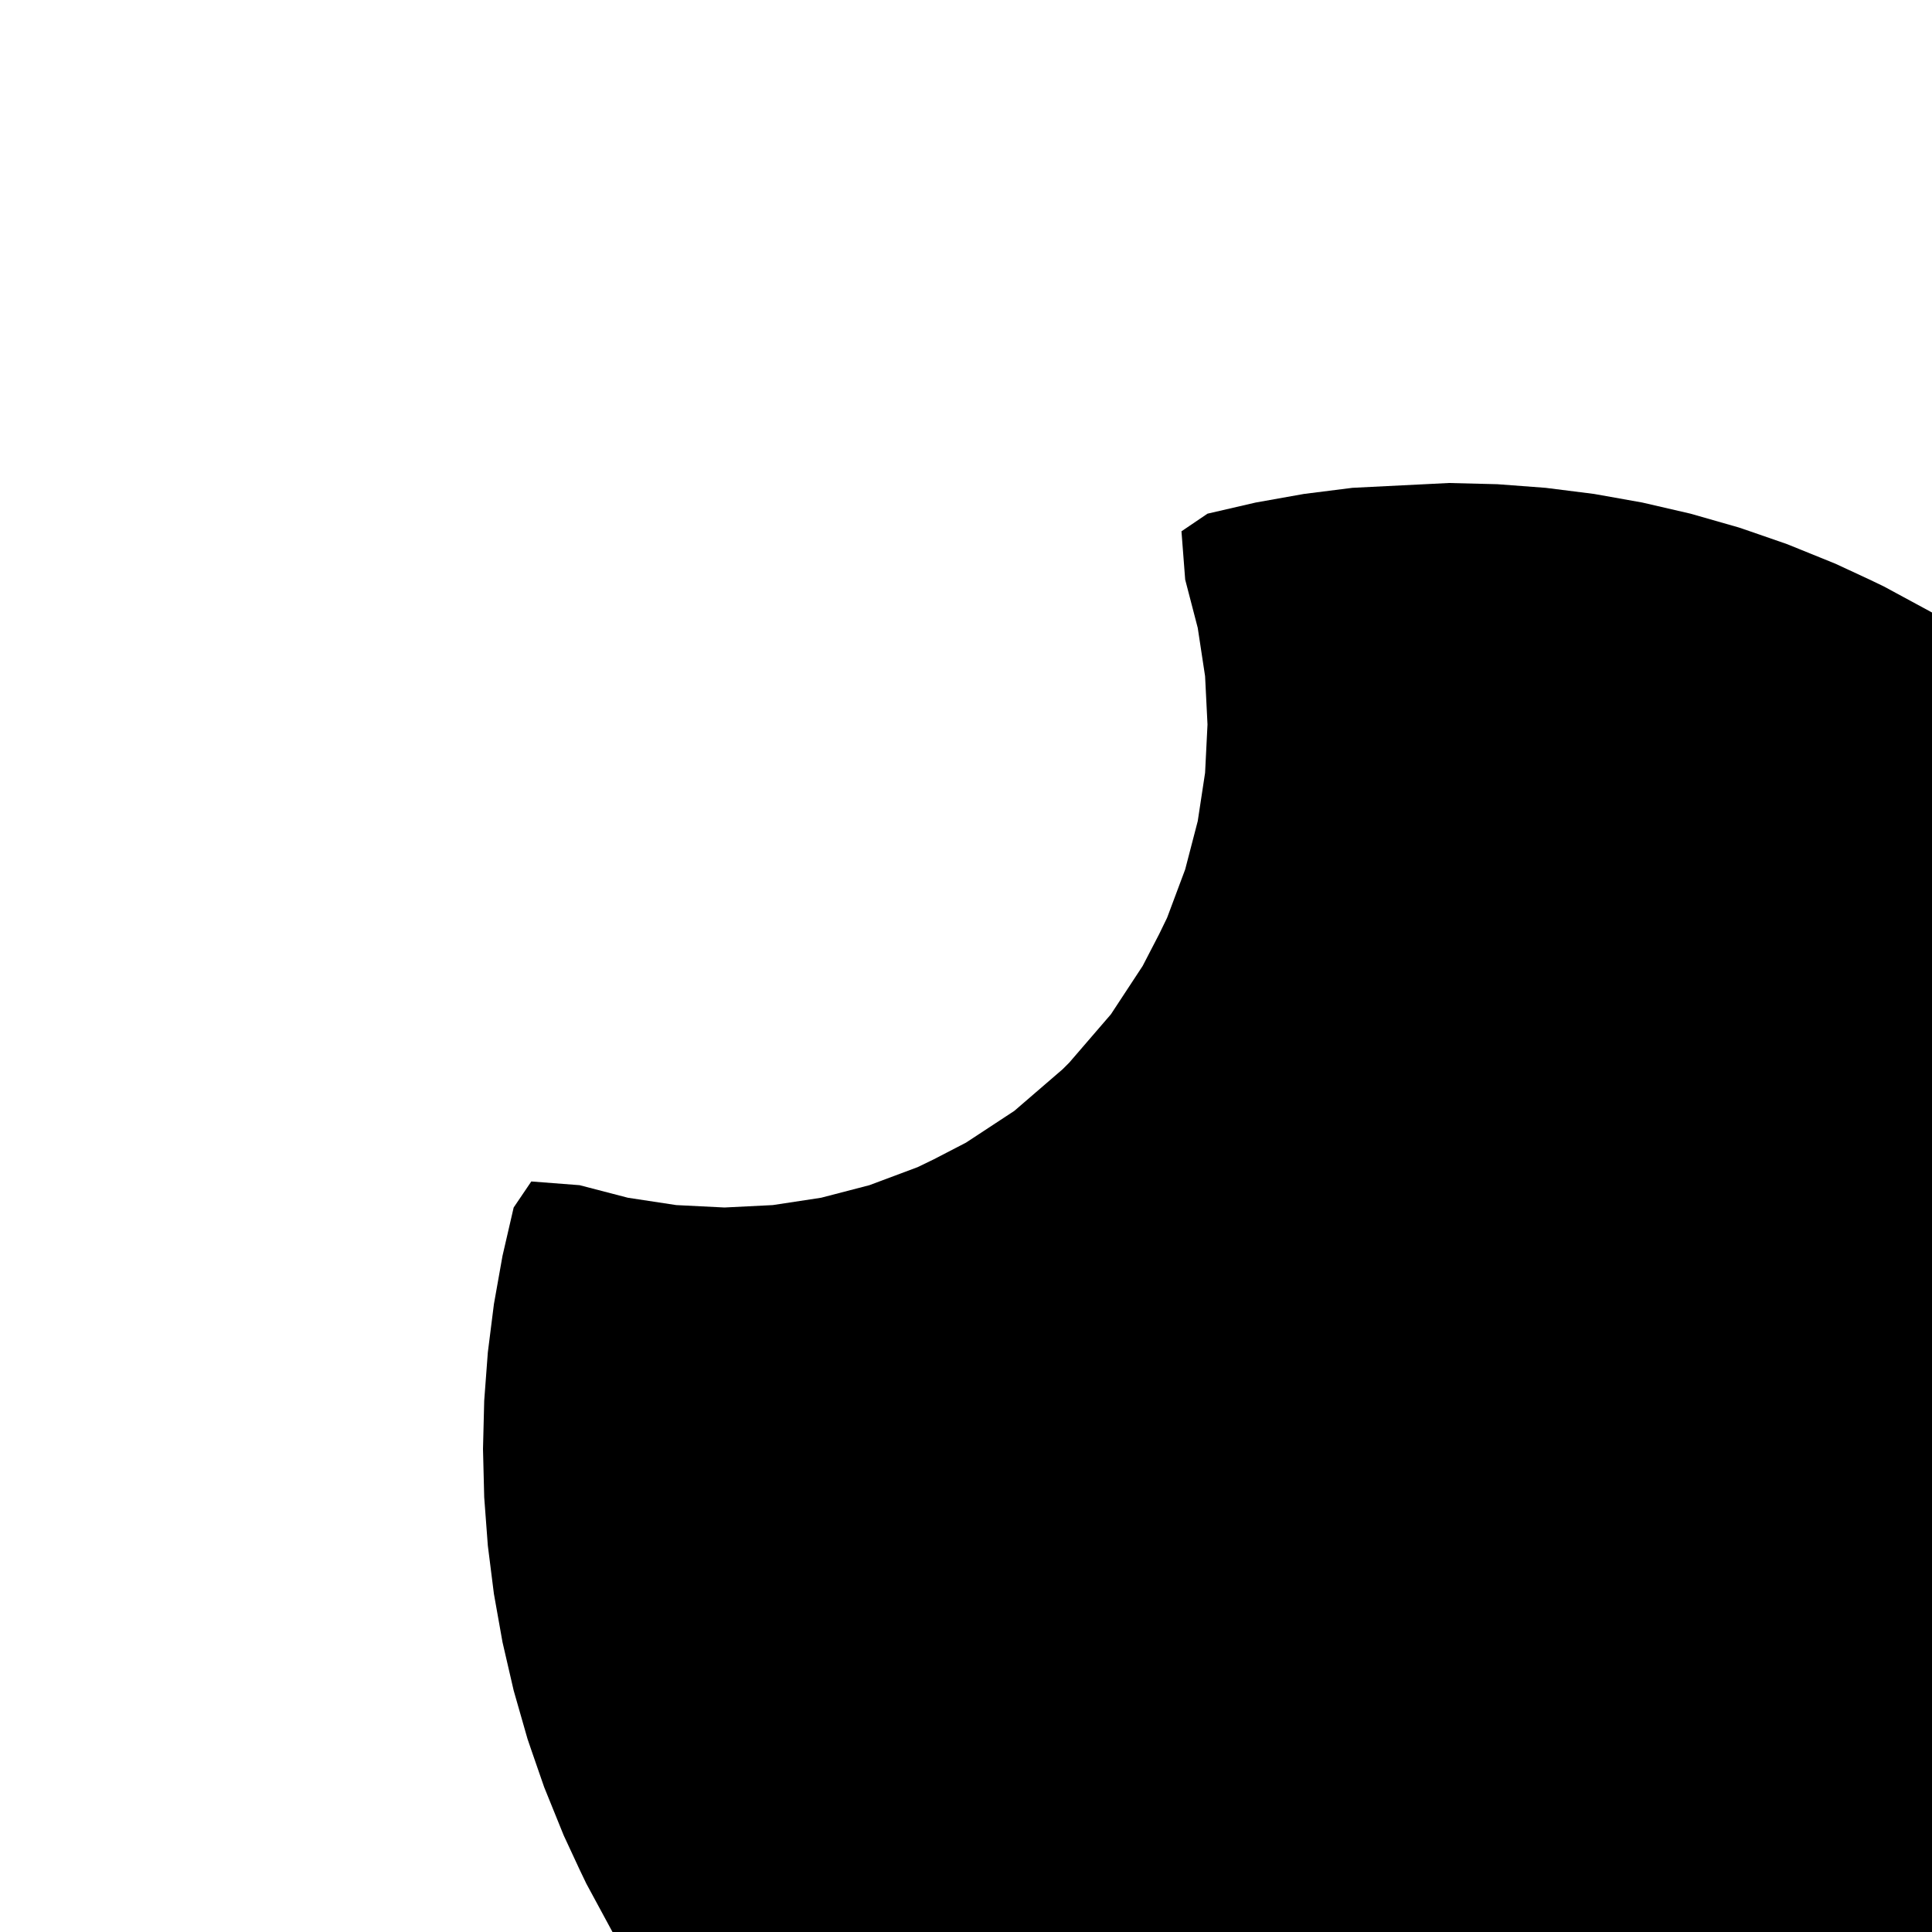
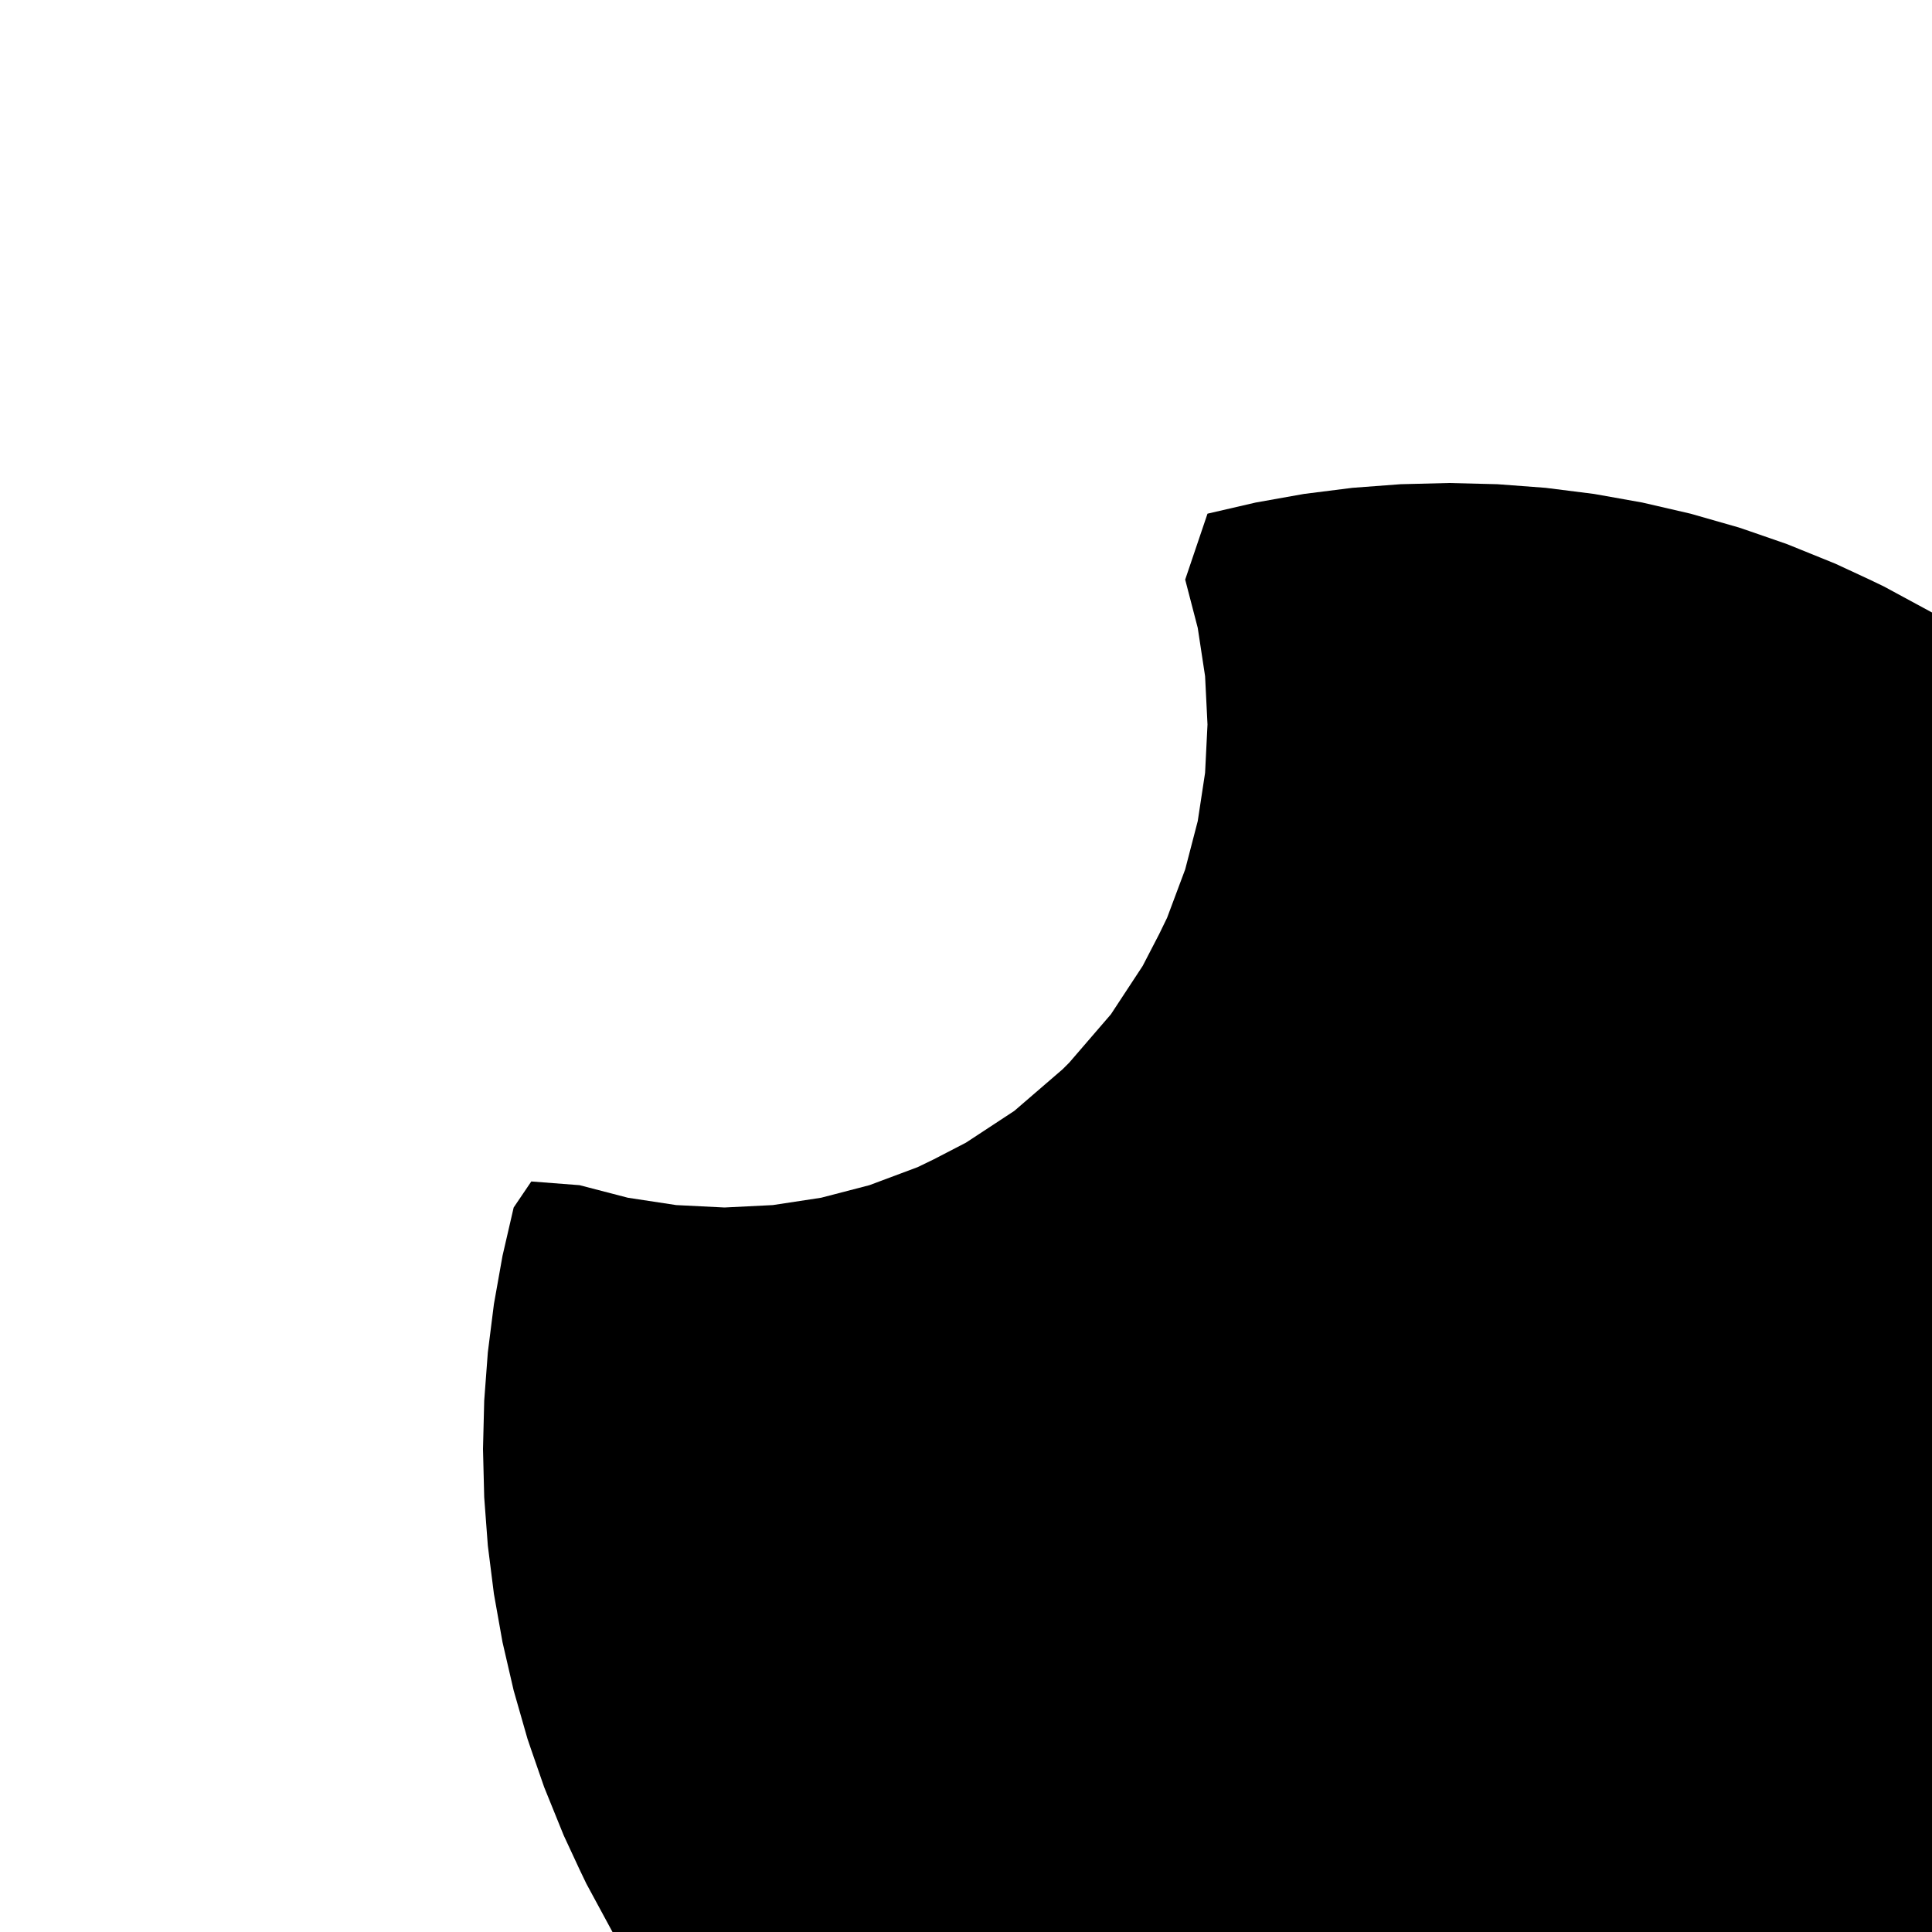
<svg xmlns="http://www.w3.org/2000/svg" viewbox="0 0 88 88">
-   <path fill-rule="evenodd" d="  M30 10  L30 10  L31 10.025  L32 10.1  L33 10.226  L34 10.404  L35 10.635  L36 10.921  L36.232 11  L37 11.266  L38 11.671  L38.708 12  L39 12.14  L40 12.681  L40.527 13  L41 13.299  L42 14  L43 14.803  L43.225 15  L44 15.721  L44.279 16  L45 16.775  L45.197 17  L46 18  L46.701 19  L47 19.473  L47.319 20  L47.86 21  L48 21.292  L48.329 22  L48.734 23  L49 23.768  L49.079 24  L49.365 25  L49.596 26  L49.774 27  L49.9 28  L49.975 29  L50 30  L49.975 31  L49.9 32  L49.774 33  L49.596 34  L49.365 35  L49.079 36  L49 36.232  L48.734 37  L48.329 38  L48 38.708  L47.86 39  L47.319 40  L47 40.527  L46.701 41  L46 42  L45.197 43  L45 43.225  L44.279 44  L44 44.279  L43.225 45  L43 45.197  L42 46  L41 46.701  L40.527 47  L40 47.319  L39 47.86  L38.708 48  L38 48.329  L37 48.734  L36.232 49  L36 49.079  L35 49.365  L34 49.596  L33 49.774  L32 49.9  L31 49.975  L30 50  L29 49.975  L28 49.9  L27 49.774  L26 49.596  L25 49.365  L24 49.079  L23.768 49  L23 48.734  L22 48.329  L21.292 48  L21 47.86  L20 47.319  L19.473 47  L19 46.701  L18 46  L17 45.197  L16.775 45  L16 44.279  L15.721 44  L15 43.225  L14.803 43  L14 42  L13.299 41  L13 40.527  L12.681 40  L12.14 39  L12 38.708  L11.671 38  L11.266 37  L11 36.232  L10.921 36  L10.635 35  L10.404 34  L10.226 33  L10.1 32  L10.025 31  L10 30  L10.025 29  L10.1 28  L10.226 27  L10.404 26  L10.635 25  L11 24.461  L12 24.538  L13 24.798  L14 24.95  L15 25  L16 24.95  L17 24.798  L18 24.538  L19 24.164  L19.338 24  L20 23.657  L21 23  L22 22.138  L22.138 22  L23 21  L23.657 20  L24 19.338  L24.164 19  L24.538 18  L24.798 17  L24.95 16  L25 15  L24.95 14  L24.798 13  L24.538 12  L24.461 11  L25 10.635  L26 10.404  L27 10.226  L28 10.1  Z  " style="fill:black; stroke:none; stroke-width:0" />
+   <path fill-rule="evenodd" d="  M25 10.635  L25 10.635  L26 10.404  L27 10.226  L28 10.1  L29 10.025  L30 10  L31 10.025  L32 10.1  L33 10.226  L34 10.404  L35 10.635  L36 10.921  L36.232 11  L37 11.266  L38 11.671  L38.708 12  L39 12.14  L40 12.681  L40.527 13  L41 13.299  L42 14  L43 14.803  L43.225 15  L44 15.721  L44.279 16  L45 16.775  L45.197 17  L46 18  L46.701 19  L47 19.473  L47.319 20  L47.86 21  L48 21.292  L48.329 22  L48.734 23  L49 23.768  L49.079 24  L49.365 25  L49.596 26  L49.774 27  L49.9 28  L49.975 29  L50 30  L49.975 31  L49.9 32  L49.774 33  L49.596 34  L49.365 35  L49.079 36  L49 36.232  L48.734 37  L48.329 38  L48 38.708  L47.86 39  L47.319 40  L47 40.527  L46.701 41  L46 42  L45.197 43  L45 43.225  L44.279 44  L44 44.279  L43.225 45  L43 45.197  L42 46  L41 46.701  L40.527 47  L40 47.319  L39 47.86  L38.708 48  L38 48.329  L37 48.734  L36.232 49  L36 49.079  L35 49.365  L34 49.596  L33 49.774  L32 49.9  L31 49.975  L30 50  L29 49.975  L28 49.9  L27 49.774  L26 49.596  L25 49.365  L24 49.079  L23.768 49  L23 48.734  L22 48.329  L21.292 48  L21 47.86  L20 47.319  L19.473 47  L19 46.701  L18 46  L17 45.197  L16.775 45  L16 44.279  L15.721 44  L15 43.225  L14.803 43  L14 42  L13.299 41  L13 40.527  L12.681 40  L12.14 39  L12 38.708  L11.671 38  L11.266 37  L11 36.232  L10.921 36  L10.635 35  L10.404 34  L10.226 33  L10.1 32  L10.025 31  L10 30  L10.025 29  L10.1 28  L10.226 27  L10.404 26  L10.635 25  L11 24.461  L12 24.538  L13 24.798  L14 24.95  L15 25  L16 24.95  L17 24.798  L18 24.538  L19 24.164  L19.338 24  L20 23.657  L21 23  L22 22.138  L22.138 22  L23 21  L23.657 20  L24 19.338  L24.164 19  L24.538 18  L24.798 17  L24.95 16  L25 15  L24.95 14  L24.798 13  L24.538 12  Z  " style="fill:black; stroke:none; stroke-width:0" />
</svg>
